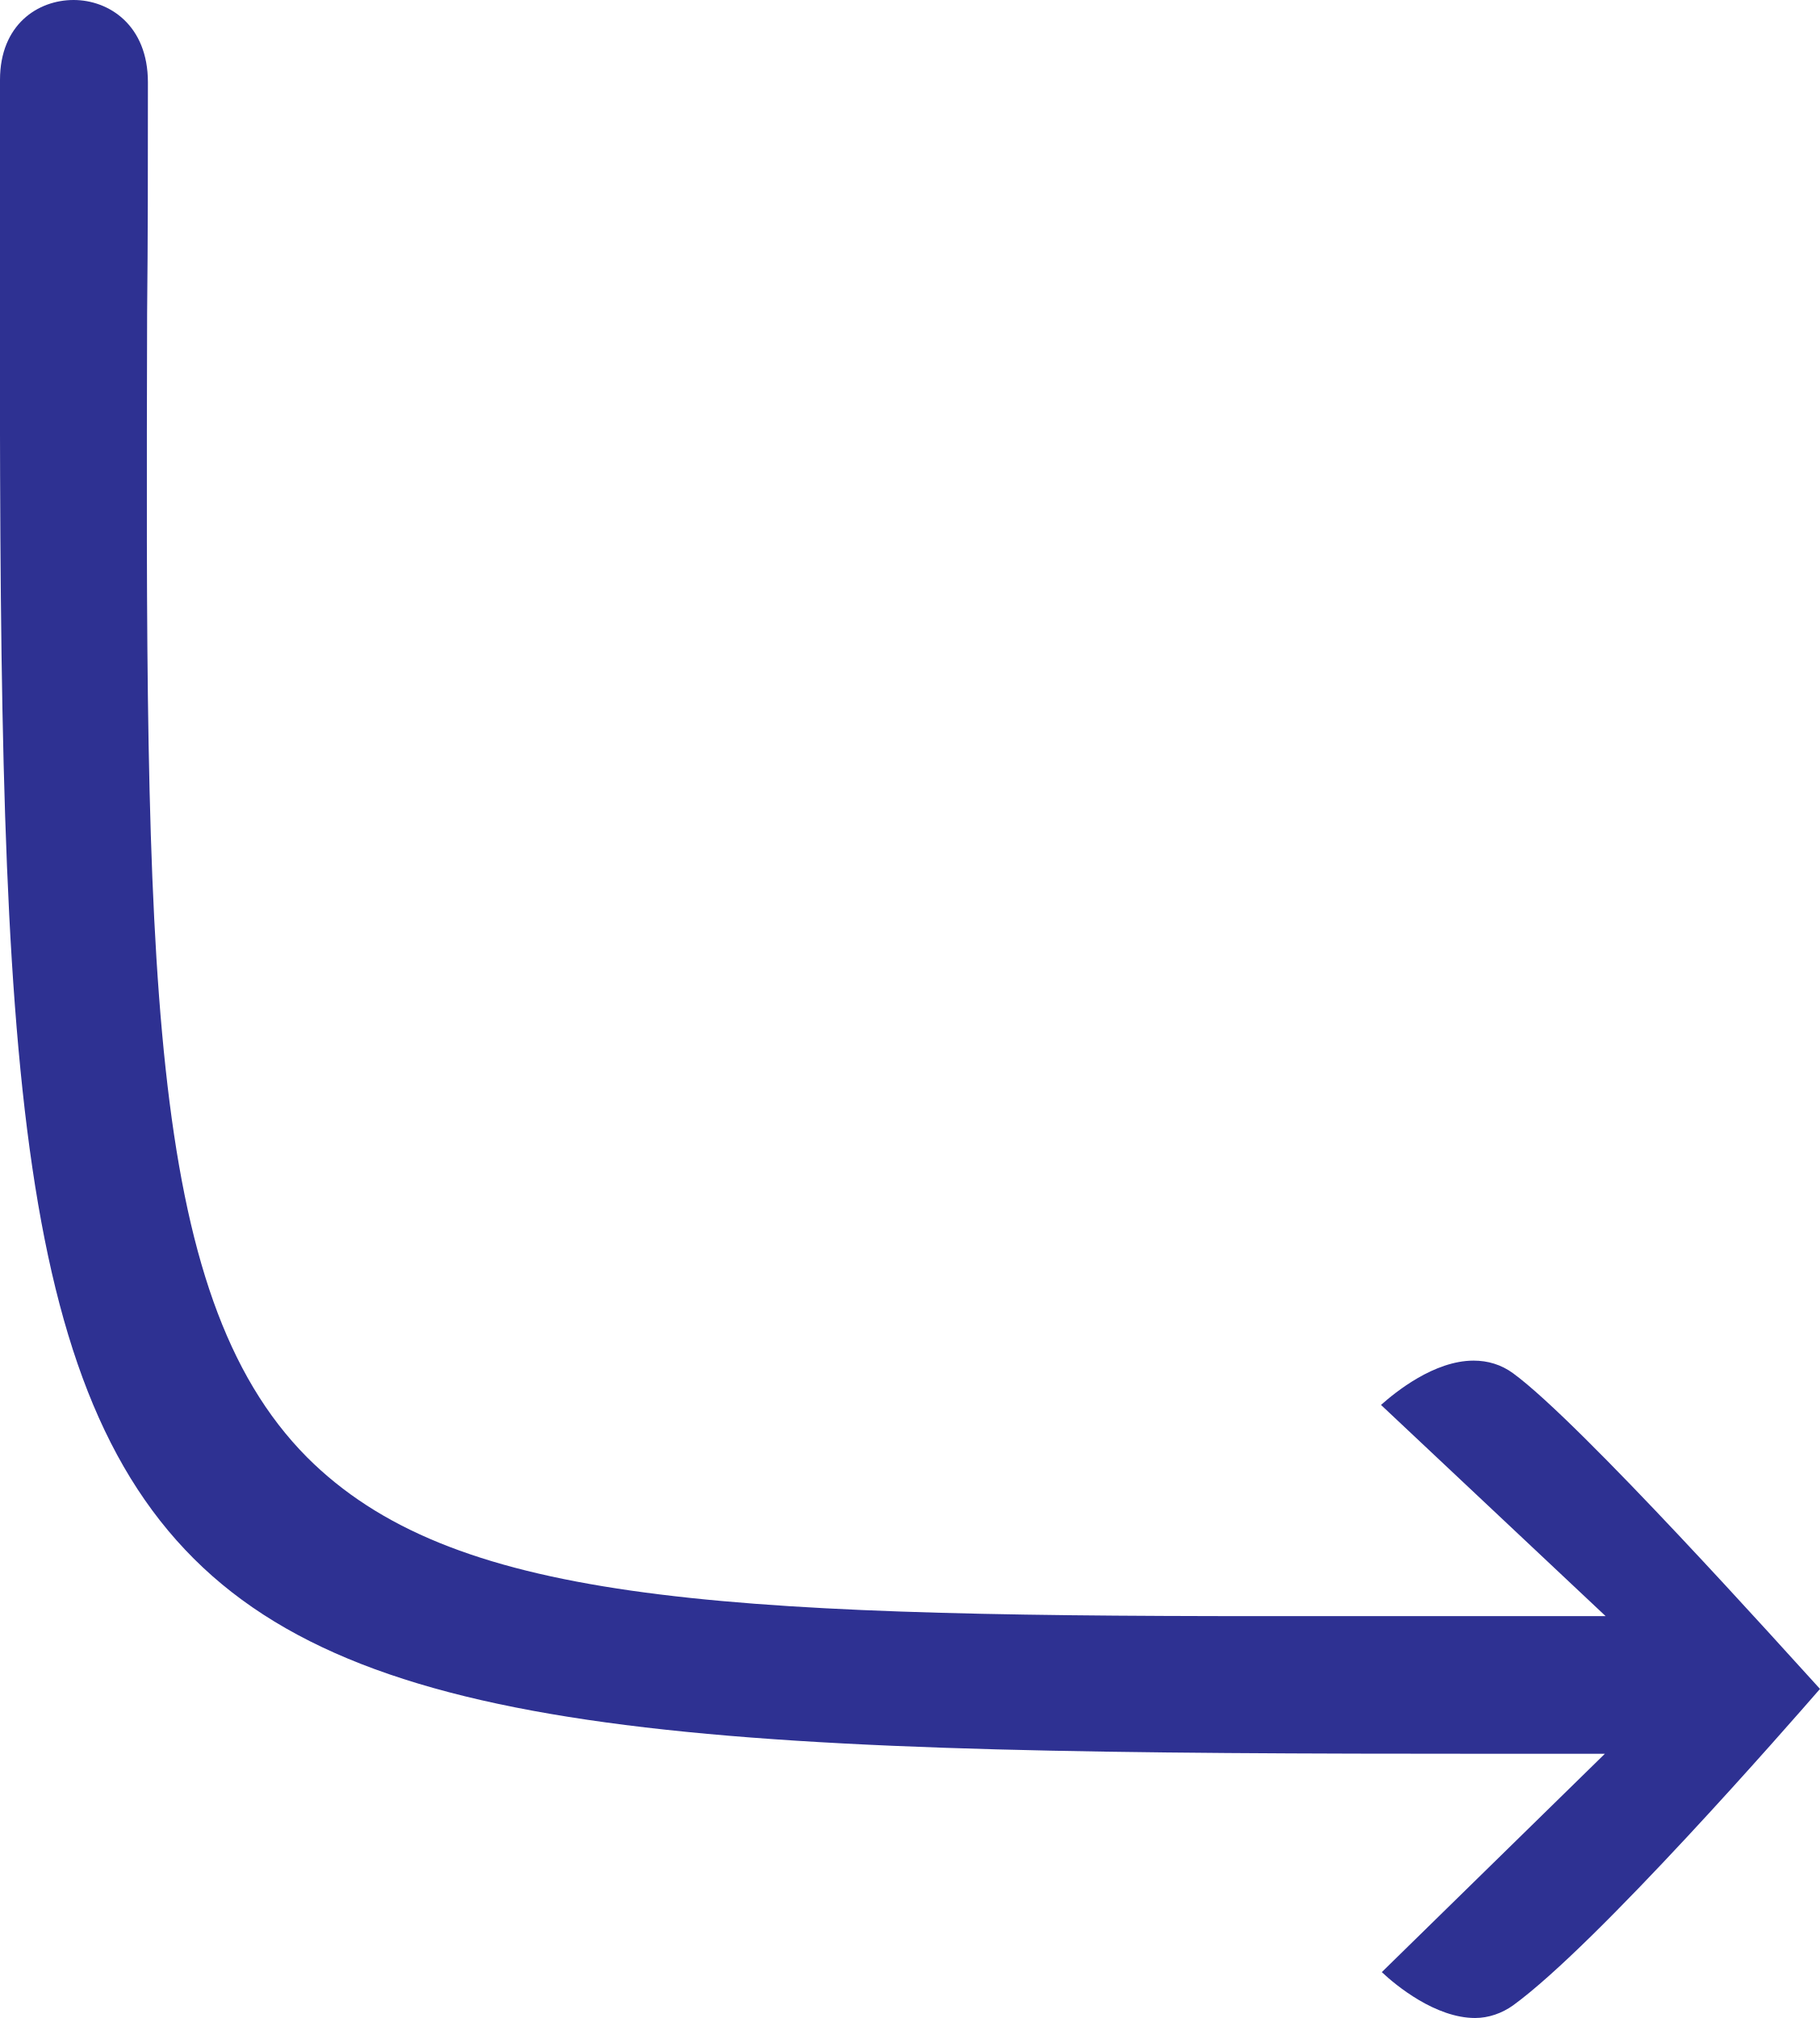
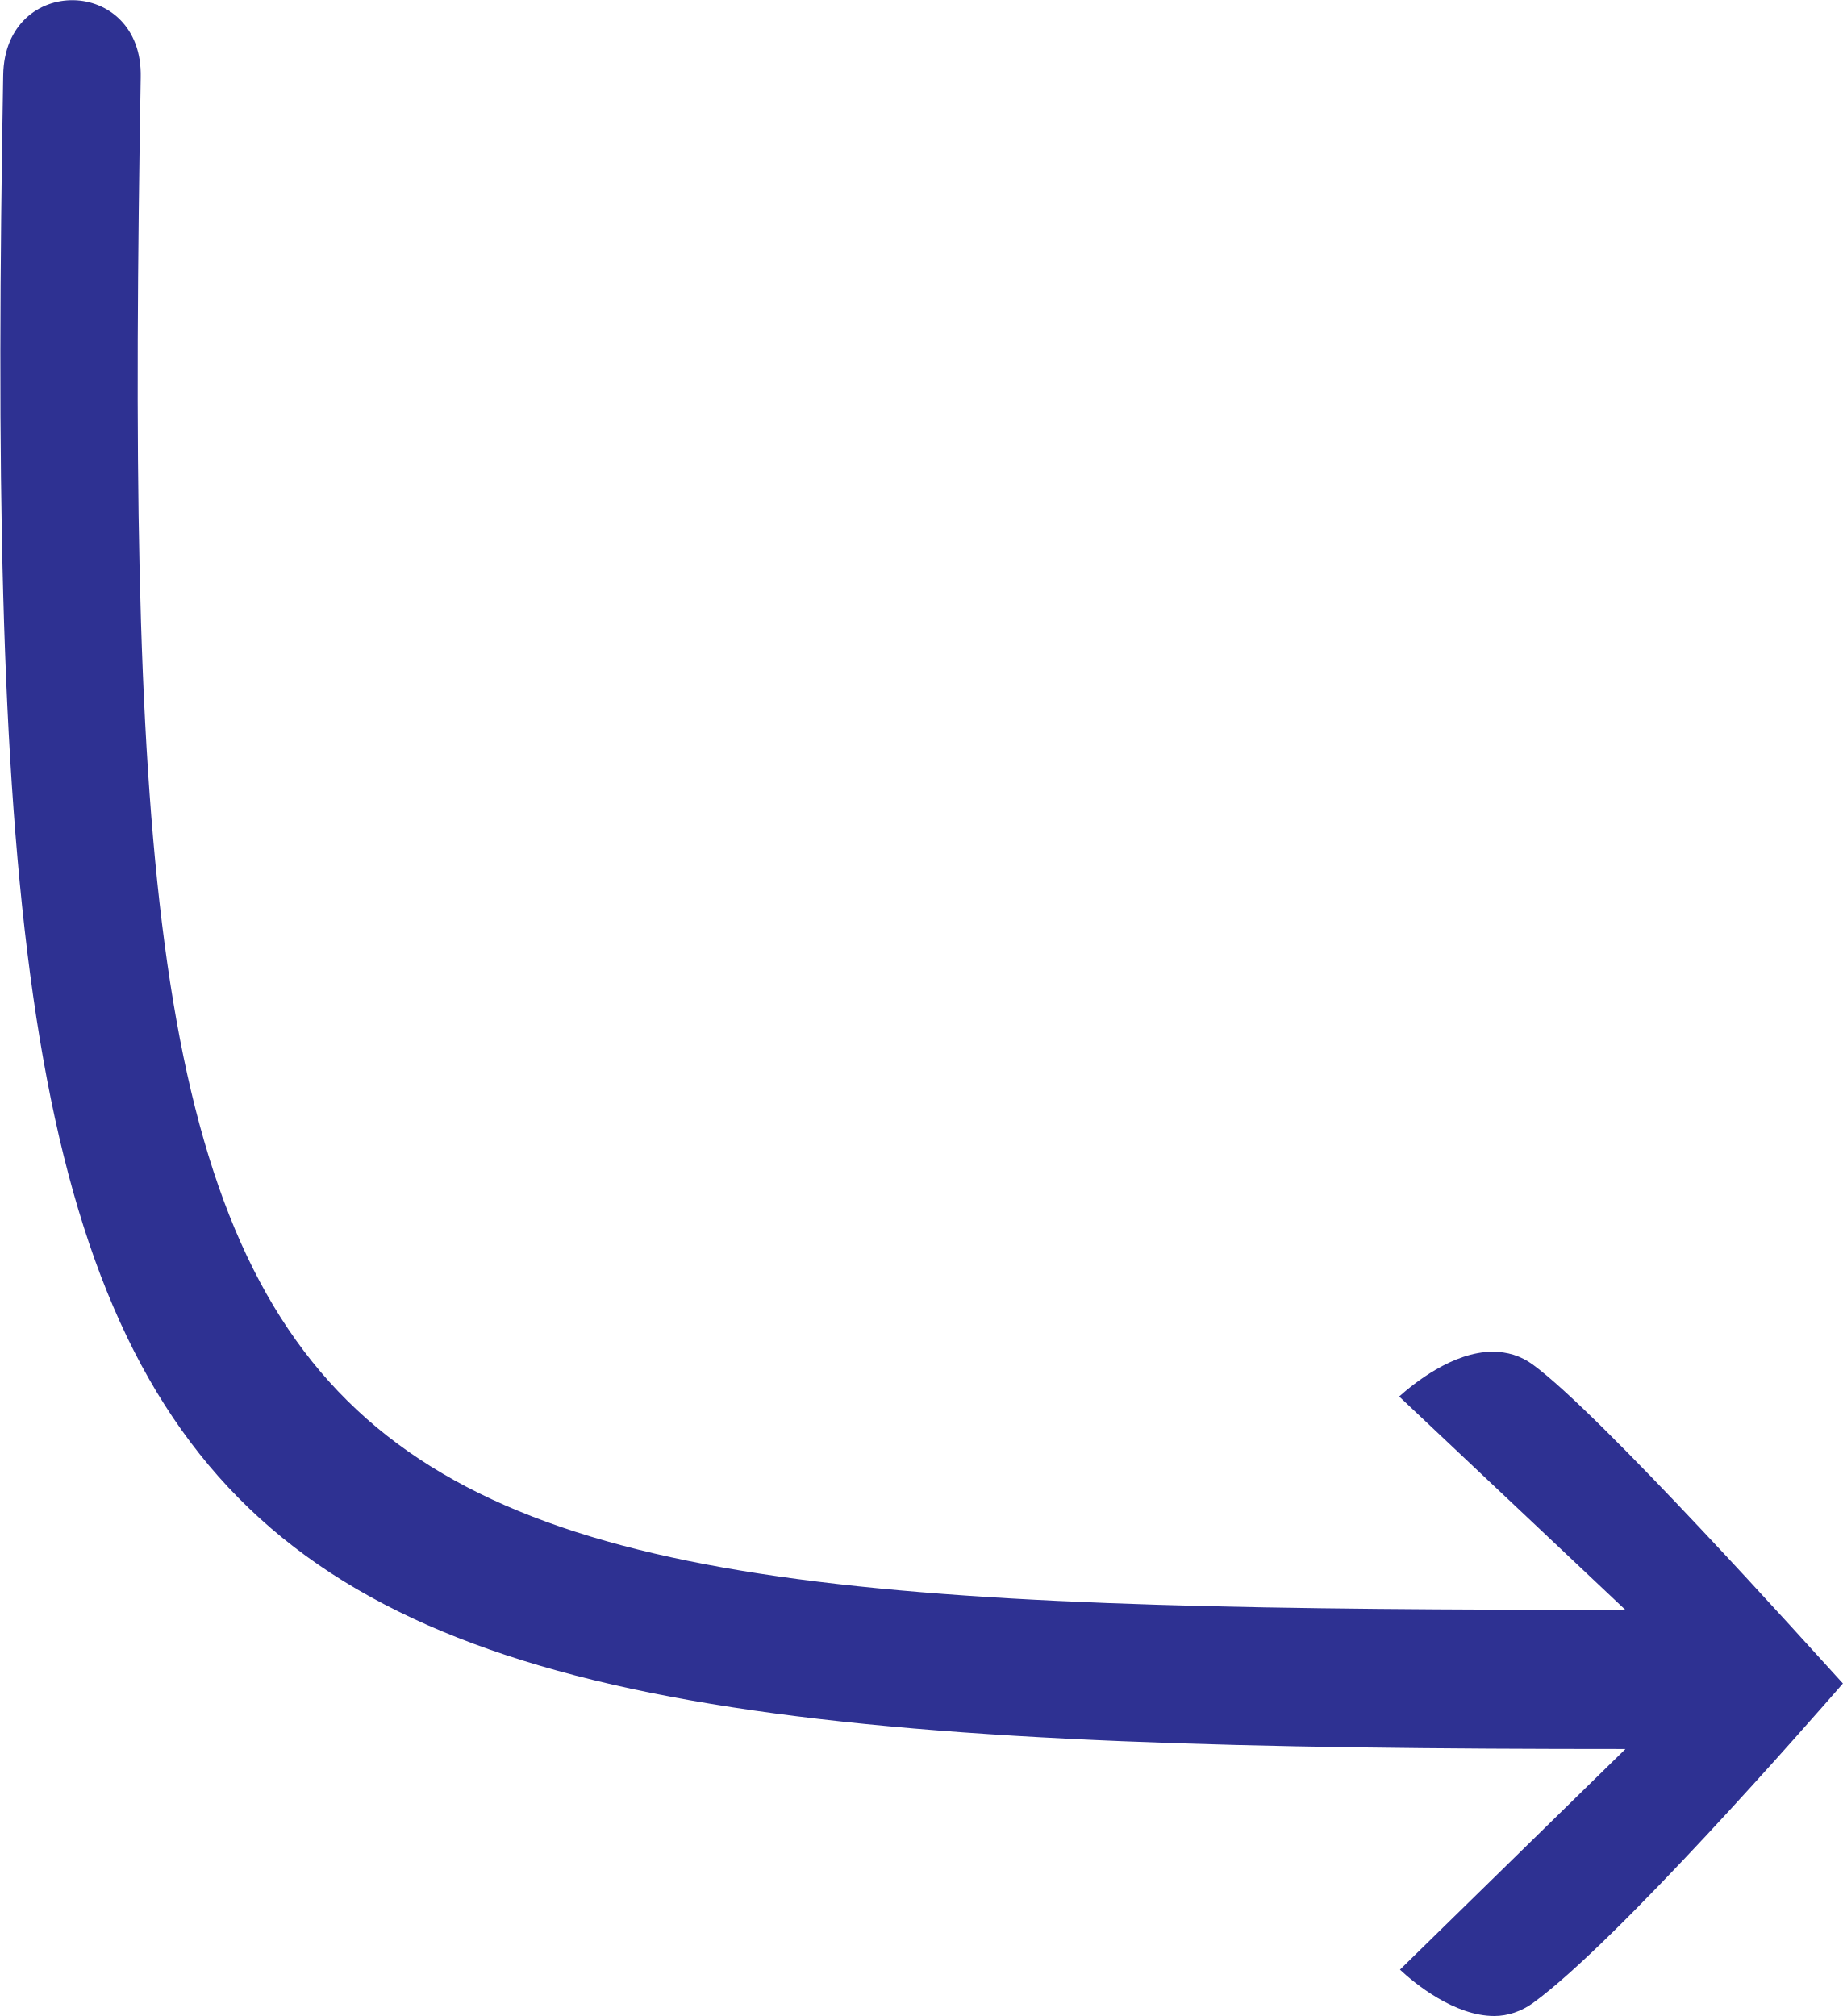
- <svg xmlns="http://www.w3.org/2000/svg" version="1.1" id="Layer_1" x="0px" y="0px" viewBox="0 0 230.1 255.1" style="enable-background:new 0 0 230.1 255.1;" xml:space="preserve">
+ <svg xmlns="http://www.w3.org/2000/svg" version="1.1" id="Layer_1" x="0px" y="0px" viewBox="0 0 230.5 252.2" style="enable-background:new 0 0 230.5 252.2;" xml:space="preserve">
  <style type="text/css">
	.st0{fill:#2E3192;}
- 	.st1{fill:#2E3191;}
- 	</style>
+ </style>
  <g>
-     <path class="st0" d="M186.5,255.1c-5,0-10-4.1-11.8-5.8l28.2-27.6l-14.3,0c-95.1,0-141.9-1.1-165.2-25.8C-0.1,171-0.1,122.5,0,26   c0-5.2,0-10.5,0-15.9C0,3.1,4.8,0,9.3,0c4.5,0,9.4,3.2,9.4,10.4c0,10.3,0,20-0.1,29.2c-0.2,82.5-0.3,123.9,20.2,144.6   c18.2,18.2,50.8,20.1,121,20.1c6,0,12.2,0,18.6,0c7,0,14.4,0,22.1,0h2.5l-28.4-26.7c1.8-1.6,6.7-5.6,11.7-5.6c1.8,0,3.5,0.5,5,1.6   c8.5,6.2,34.5,35.2,38.8,39.9c-4,4.6-28.2,32.3-38.8,40C189.9,254.5,188.2,255.1,186.5,255.1z" />
+     <path class="st0" d="M186.9,252.2c-5,0-10-4.1-11.8-5.8l28.2-27.6C14.7,218.8-3,204.9,0.4,9.4C0.6-3.3,17.9-3,17.6,9.7   c-3.2,185.9,10.2,191.6,185.7,191.7L175,174.7c1.8-1.6,6.7-5.6,11.7-5.6c1.8,0,3.5,0.5,5,1.6c8.5,6.2,34.5,35.2,38.8,39.9   c-4,4.6-28.2,32.3-38.8,40C190.3,251.6,188.6,252.2,186.9,252.2z" />
  </g>
-   <path class="st1" d="M313.5,303.7c0-14.8,20.7-14.8,20.7,0.3c0,201.3-10.3,192.9,180.8,192.9l-27.3-25.7c0,0,10.4-10.8,18.7-4.8  c9.4,6.9,39.5,40.7,39.5,40.7s-27.8,32.3-39.5,40.8c-8.2,6-18.7-5-18.7-5l27.2-26.6C308.1,516.4,313.5,516,313.5,303.7L313.5,303.7z  " />
</svg>
